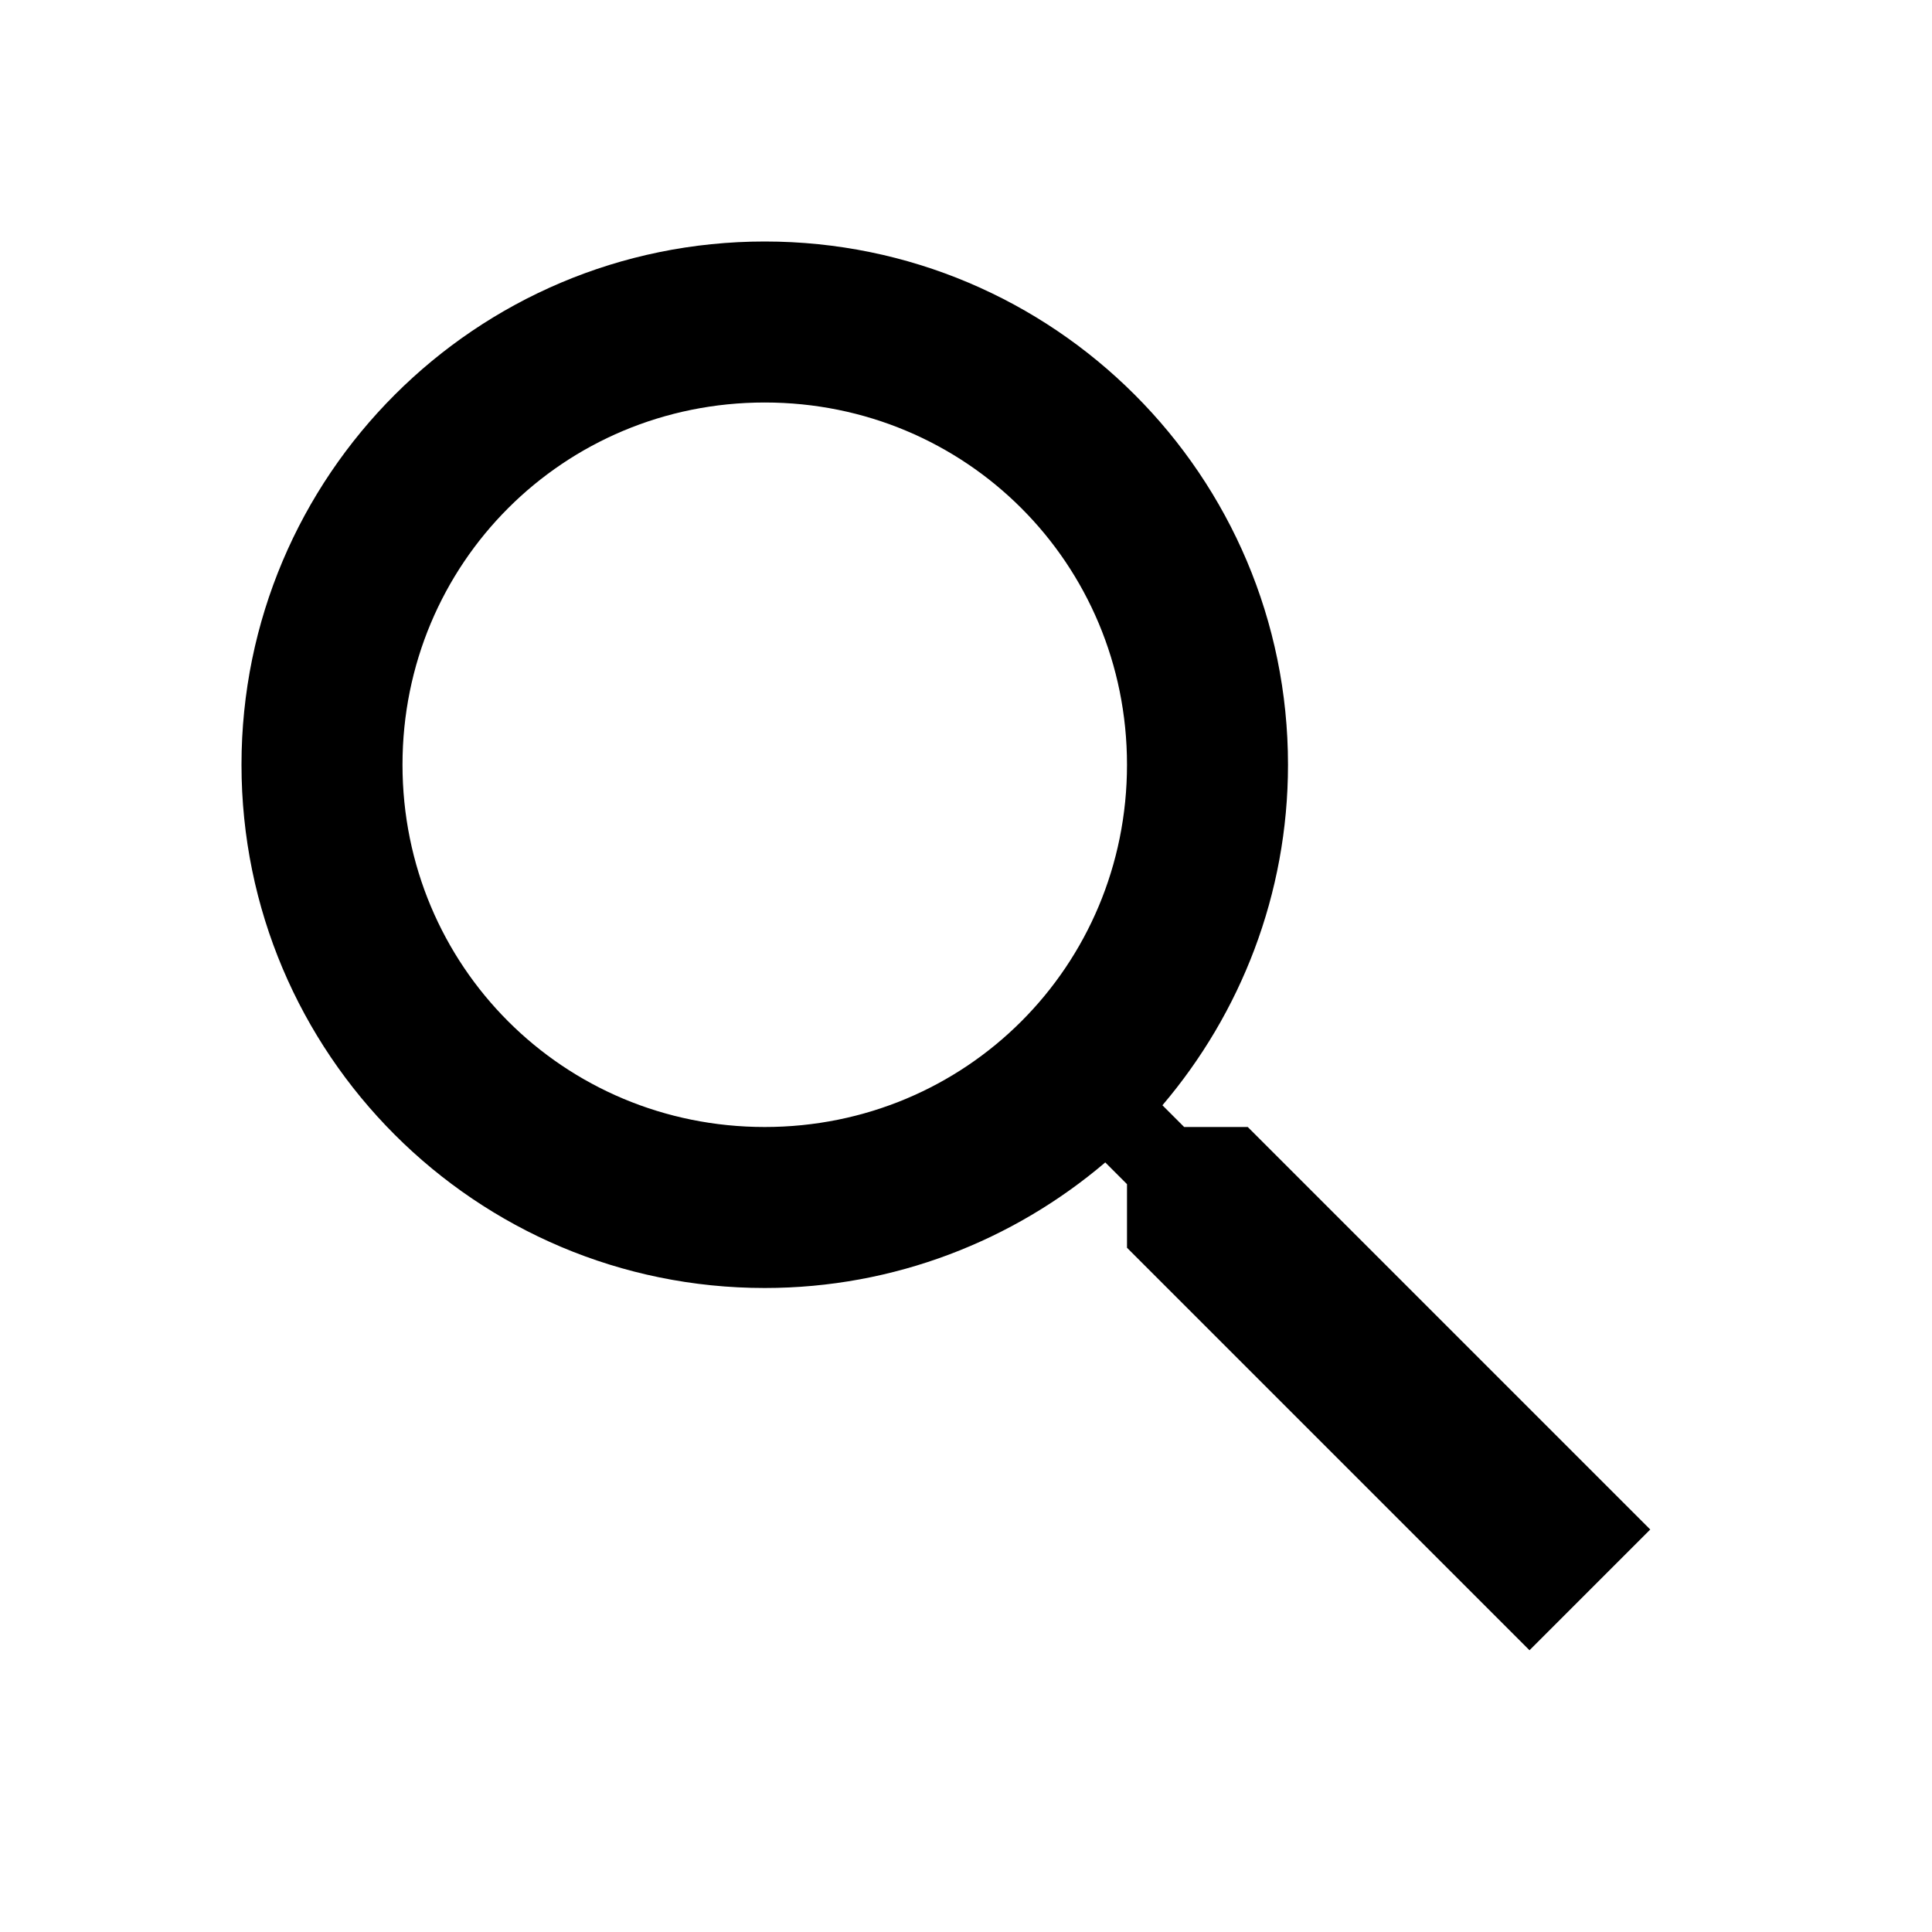
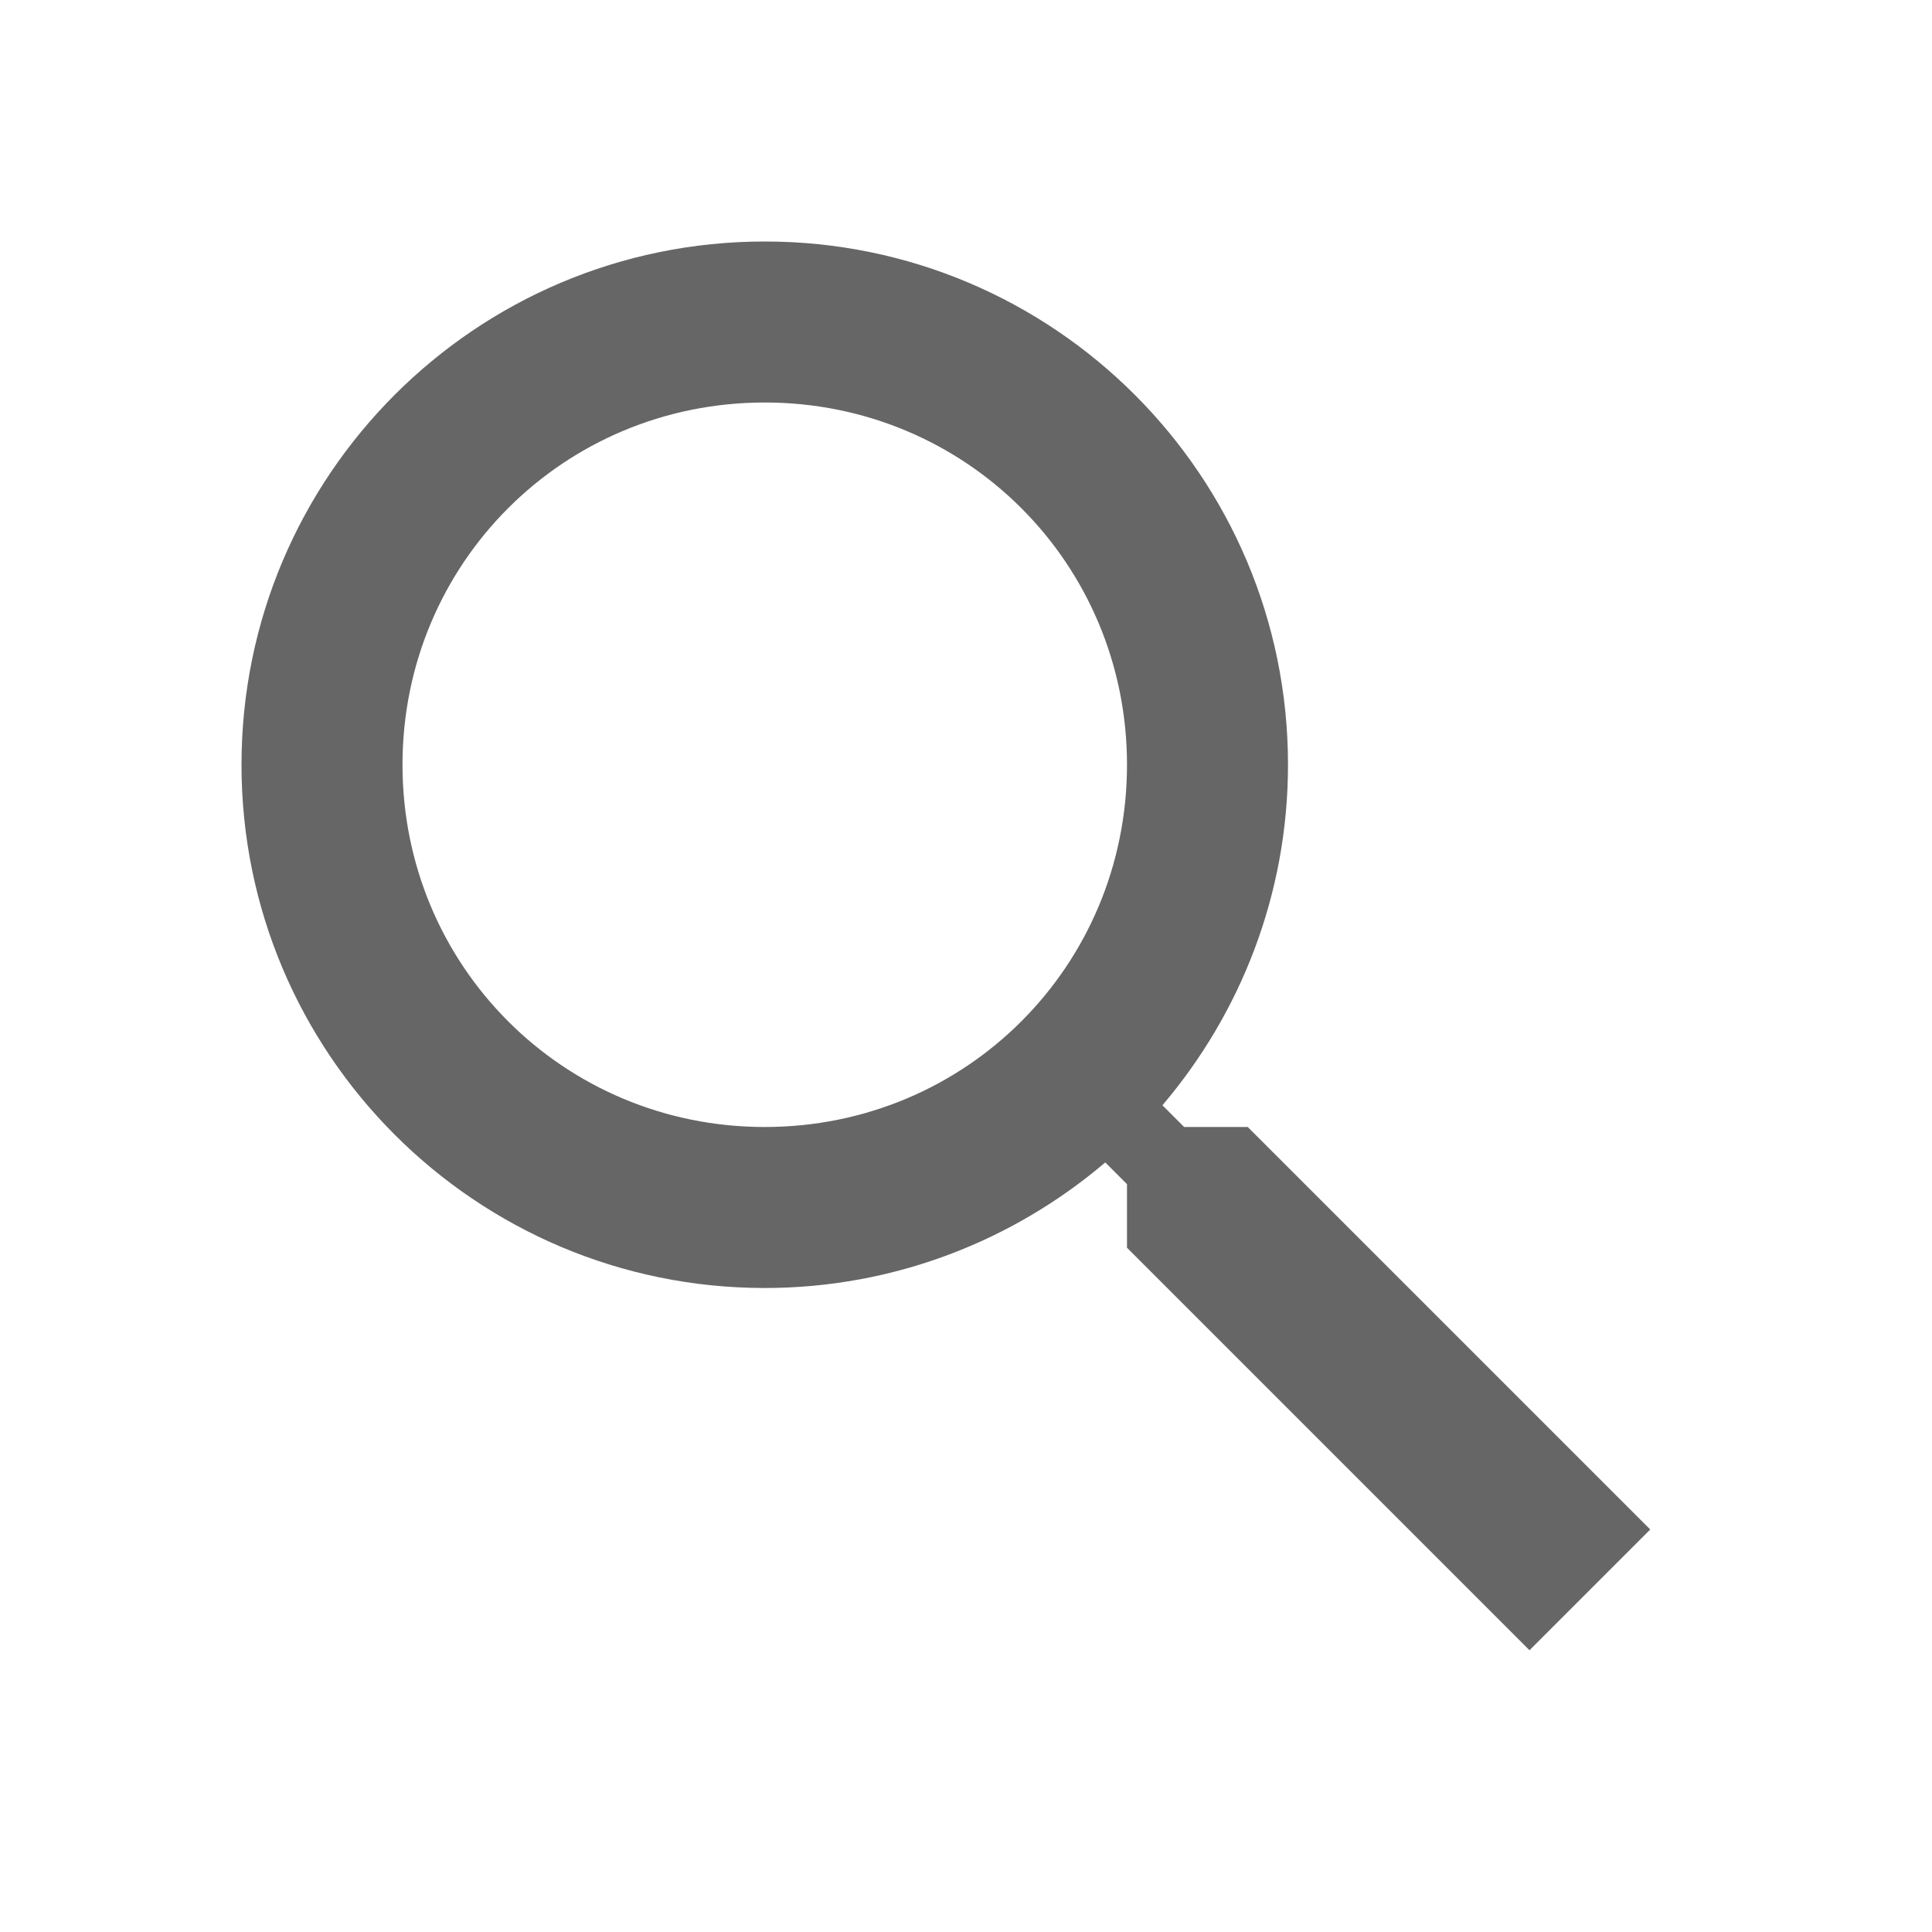
<svg xmlns="http://www.w3.org/2000/svg" version="1.1" width="24" height="24" viewBox="0 0 24 24">
-   <path d="M9.5,3A6.5,6.5 0 0,1 16,9.5C16,11.11 15.41,12.59 14.44,13.73L14.71,14H15.5L20.5,19L19,20.5L14,15.5V14.71L13.73,14.44C12.59,15.41 11.11,16 9.5,16A6.5,6.5 0 0,1 3,9.5A6.5,6.5 0 0,1 9.5,3M9.5,5C7,5 5,7 5,9.5C5,12 7,14 9.5,14C12,14 14,12 14,9.5C14,7 12,5 9.5,5Z" />
+   <path fill="rgba(0, 0, 0, 0.6)" d="M9.5,3A6.5,6.5 0 0,1 16,9.5C16,11.11 15.41,12.59 14.44,13.73L14.71,14H15.5L20.5,19L19,20.5L14,15.5V14.71L13.73,14.44C12.59,15.41 11.11,16 9.5,16A6.5,6.5 0 0,1 3,9.5A6.5,6.5 0 0,1 9.5,3M9.5,5C7,5 5,7 5,9.5C5,12 7,14 9.5,14C12,14 14,12 14,9.5C14,7 12,5 9.5,5Z" />
</svg>
